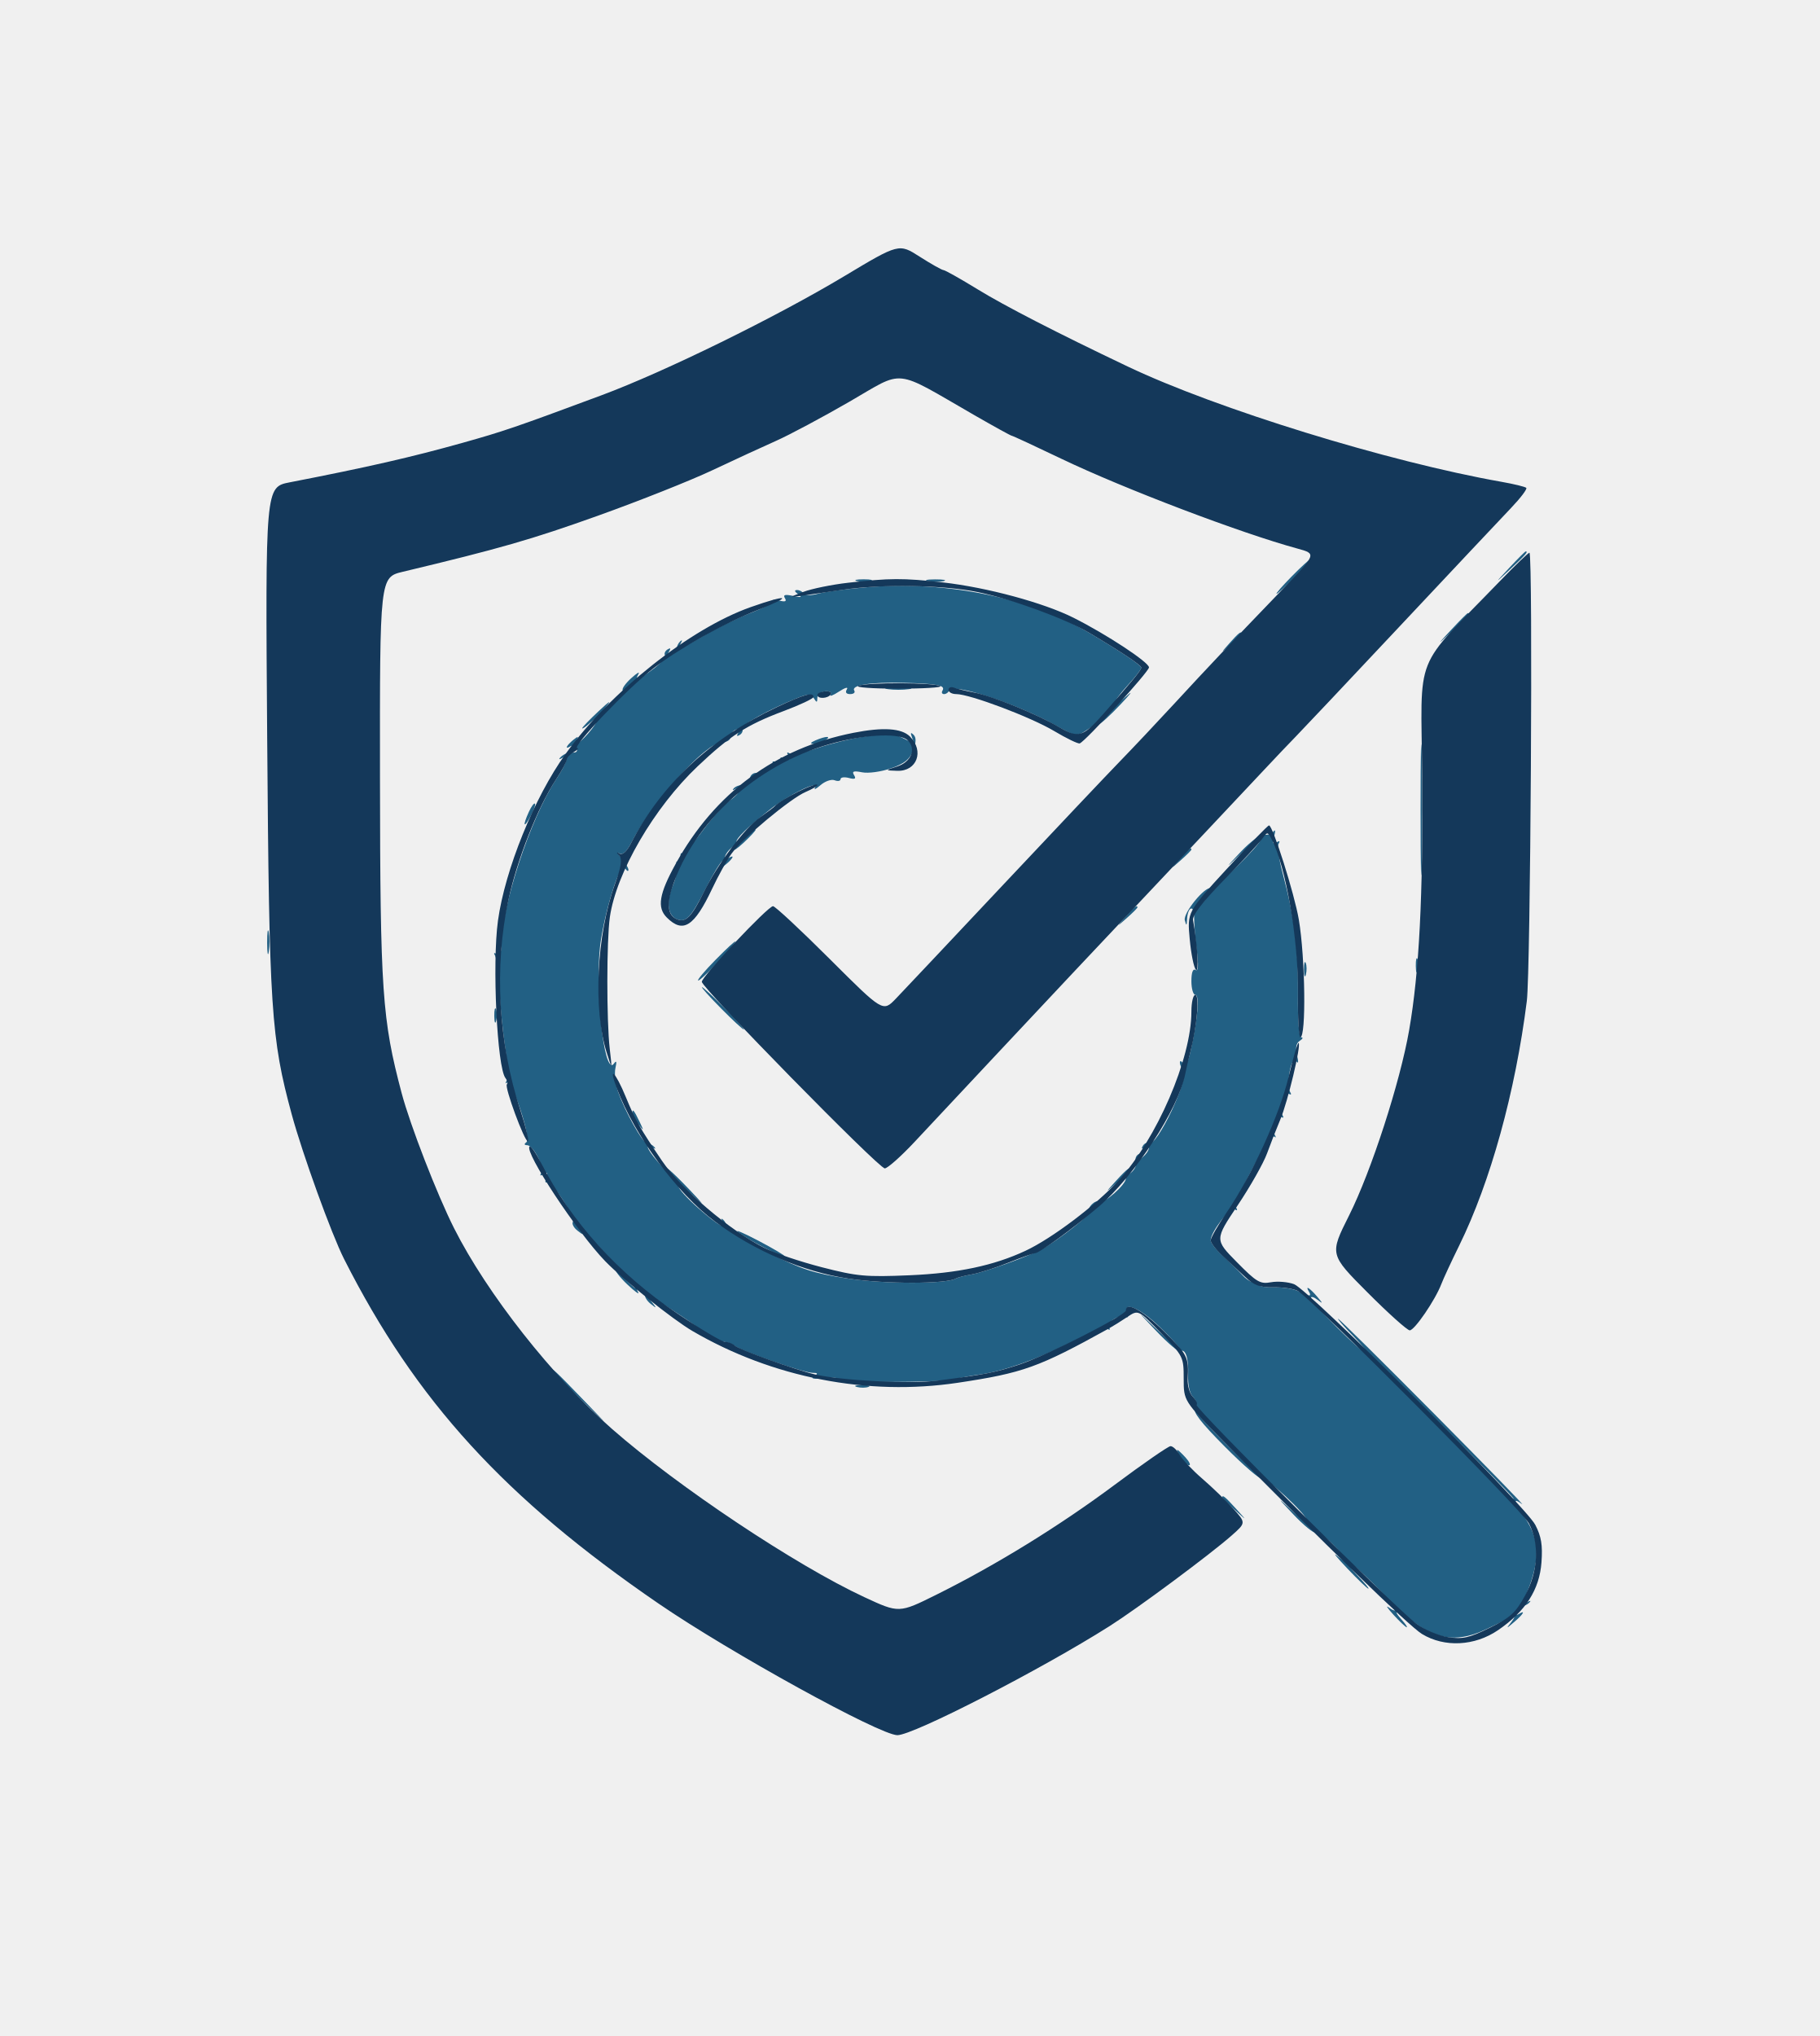
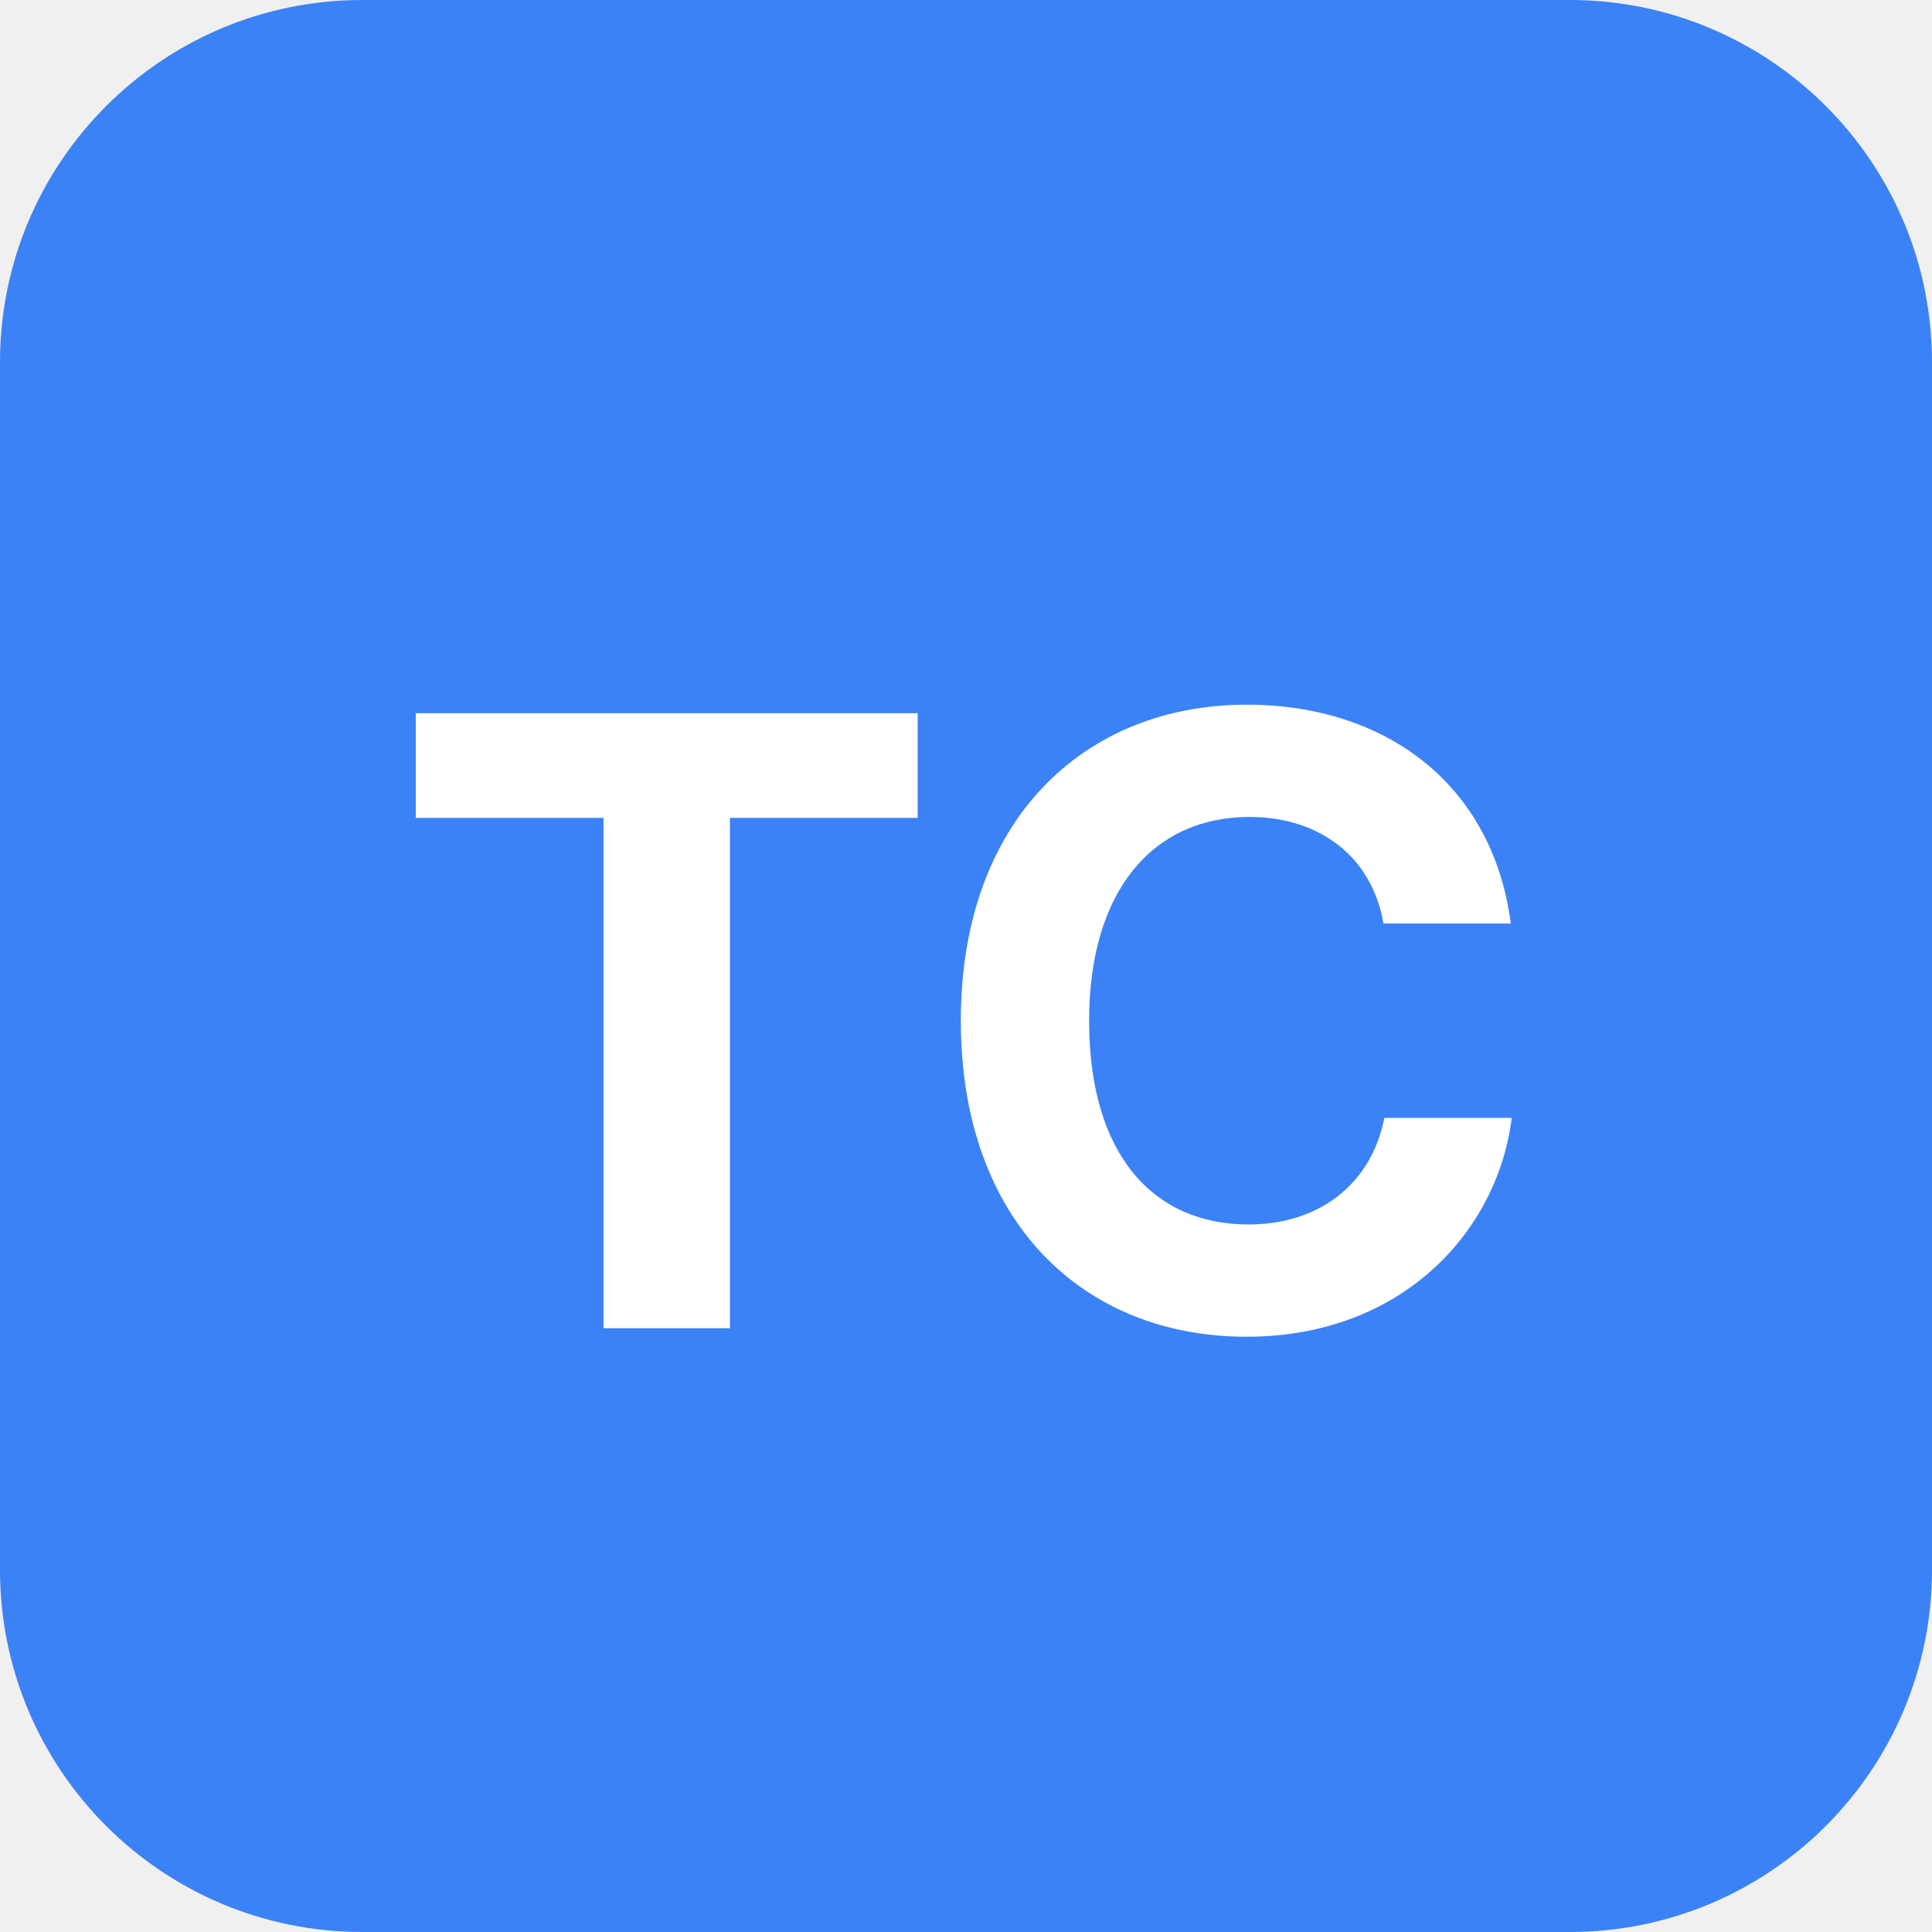
- <svg xmlns="http://www.w3.org/2000/svg" width="472" height="528" viewBox="0 0 472 528" version="1.1">
-   <path d="M 391.453 147.250 C 387.500 151.500, 387.500 151.500, 391.750 147.547 C 395.702 143.871, 396.460 143, 395.703 143 C 395.540 143, 393.627 144.912, 391.453 147.250 M 335 149.500 C 332.571 151.975, 330.809 154, 331.084 154 C 331.359 154, 333.571 151.975, 336 149.500 C 338.429 147.025, 340.191 145, 339.916 145 C 339.641 145, 337.429 147.025, 335 149.500 M 222.250 150.689 C 223.213 150.941, 224.787 150.941, 225.750 150.689 C 226.713 150.438, 225.925 150.232, 224 150.232 C 222.075 150.232, 221.287 150.438, 222.250 150.689 M 240.762 150.707 C 242.006 150.946, 243.806 150.937, 244.762 150.687 C 245.718 150.437, 244.700 150.241, 242.500 150.252 C 240.300 150.263, 239.518 150.468, 240.762 150.707 M 225 152.279 C 219.775 152.708, 214.041 153.458, 212.258 153.946 C 210.321 154.477, 208.788 154.465, 208.449 153.917 C 208.137 153.413, 207.346 153.007, 206.691 153.015 C 205.957 153.025, 206.076 153.440, 207 154.096 C 208.148 154.912, 207.836 155.016, 205.666 154.541 C 203.607 154.090, 203.035 154.247, 203.573 155.117 C 204.092 155.958, 203.670 156.147, 202.155 155.751 C 200.968 155.440, 200.189 155.497, 200.424 155.877 C 200.659 156.257, 198.072 157.645, 194.676 158.962 C 191.279 160.279, 185.949 162.851, 182.832 164.678 C 176.687 168.279, 175.493 168.676, 176.601 166.750 C 177.019 166.024, 176.939 165.849, 176.410 166.333 C 175.910 166.792, 175.500 167.654, 175.500 168.250 C 175.500 168.846, 174.875 169.542, 174.111 169.796 C 173.185 170.105, 172.986 169.831, 173.515 168.975 C 174.040 168.127, 173.912 167.937, 173.138 168.415 C 172.494 168.813, 172.195 169.507, 172.474 169.958 C 172.753 170.409, 171.440 171.953, 169.557 173.389 C 165.825 176.235, 164.479 176.699, 165.602 174.750 C 165.998 174.063, 165.139 174.578, 163.692 175.895 C 162.245 177.213, 161.255 178.604, 161.492 178.987 C 161.729 179.370, 160.256 181.217, 158.221 183.092 C 154.799 186.242, 154.706 186.273, 156.996 183.500 C 158.763 181.359, 158.260 181.632, 155.236 184.453 C 152.906 186.627, 151 188.609, 151 188.858 C 151 189.107, 151.900 188.495, 153 187.500 C 155.788 184.977, 155.446 186.921, 152.516 190.250 C 150.031 193.074, 148.295 193.977, 149.633 191.750 C 150.143 190.901, 149.842 190.940, 148.692 191.872 C 146.900 193.326, 146.358 194.515, 147.931 193.543 C 148.443 193.226, 149.144 193.425, 149.490 193.984 C 149.835 194.543, 149.641 195.056, 149.059 195.125 C 148.477 195.194, 147.588 195.306, 147.083 195.375 C 146.579 195.444, 145.792 195.910, 145.333 196.410 C 144.849 196.939, 145.024 197.019, 145.750 196.601 C 147.800 195.422, 147.181 197.625, 144.176 202.200 C 137.536 212.312, 130.073 235.031, 130.016 245.309 C 130.005 247.175, 129.612 247.879, 128.845 247.405 C 128.136 246.966, 127.962 247.130, 128.395 247.830 C 128.782 248.456, 129.288 252.463, 129.521 256.734 C 129.753 261.005, 130.436 267.757, 131.038 271.738 C 131.640 275.719, 131.806 279.544, 131.406 280.238 C 131.006 280.932, 131.069 281.145, 131.544 280.712 C 132.020 280.278, 133.555 283.428, 134.955 287.712 C 136.580 292.684, 137.138 295.766, 136.500 296.235 C 135.877 296.693, 135.961 296.975, 136.724 296.985 C 138.349 297.005, 141.272 302.751, 140.386 304.184 C 139.930 304.922, 140.147 305.027, 141.015 304.490 C 141.985 303.891, 142.164 304.132, 141.681 305.388 C 141.319 306.332, 141.401 306.870, 141.864 306.584 C 142.943 305.917, 149.313 315.685, 148.576 316.877 C 148.271 317.370, 148.805 318.387, 149.761 319.137 C 151.356 320.387, 151.386 320.334, 150.126 318.500 C 149.371 317.400, 151.292 319.117, 154.395 322.316 C 157.498 325.515, 159.821 328.481, 159.557 328.908 C 159.293 329.334, 160.703 331.217, 162.689 333.092 C 164.675 334.966, 165.945 335.879, 165.511 335.120 C 164.970 334.174, 165.158 333.899, 166.111 334.245 C 166.875 334.523, 167.402 335.213, 167.282 335.779 C 167.162 336.345, 167.837 337.414, 168.782 338.154 C 170.363 339.393, 170.381 339.348, 169 337.587 C 167.018 335.060, 168.120 335.589, 176.771 341.313 C 180.770 343.959, 183.851 346.433, 183.618 346.812 C 183.385 347.190, 184.550 347.598, 186.207 347.718 C 187.863 347.838, 189.756 348.382, 190.412 348.927 C 192.034 350.273, 208.390 355.996, 210.670 356.015 C 212.167 356.028, 212.236 356.197, 211.052 356.947 C 210.098 357.550, 211.123 357.710, 214.052 357.416 C 216.553 357.164, 217.750 357.304, 216.786 357.734 C 214.793 358.625, 244.518 358.590, 247.500 357.698 C 248.600 357.369, 251.525 356.817, 254 356.470 C 260.381 355.577, 268.995 352.527, 278.174 347.913 C 282.525 345.725, 286.586 344.244, 287.197 344.622 C 287.853 345.027, 288.029 344.856, 287.627 344.205 C 286.834 342.922, 290.574 340.619, 292.009 341.506 C 292.553 341.842, 292.716 341.424, 292.382 340.552 C 291.118 337.260, 295.632 339.170, 300.750 344.092 C 303.637 346.870, 306 349.432, 306 349.787 C 306 350.141, 303.413 347.972, 300.250 344.966 C 294.500 339.500, 294.500 339.500, 299.920 345.204 C 302.901 348.341, 305.683 350.696, 306.101 350.437 C 307.449 349.604, 308.317 352.204, 308.151 356.581 C 308.055 359.120, 308.562 361.419, 309.404 362.261 C 310.312 363.169, 310.504 364.181, 309.939 365.088 C 309.294 366.123, 311.366 368.820, 317.708 375.199 C 322.465 379.983, 326.726 383.670, 327.177 383.391 C 328.159 382.784, 339 392.831, 339 394.348 C 339 394.930, 337.087 393.629, 334.750 391.456 C 331.112 388.075, 331.208 388.255, 335.418 392.709 C 338.123 395.569, 340.708 397.681, 341.161 397.400 C 341.615 397.120, 343.564 398.423, 345.493 400.296 C 349.369 404.060, 350.304 406.396, 346.750 403.436 C 345.512 402.405, 346.733 403.910, 349.462 406.781 C 352.192 409.651, 354.643 412, 354.909 412 C 355.175 412, 353.866 410.425, 352 408.500 C 350.134 406.575, 349.048 405, 349.585 405 C 350.773 405, 362 416.215, 362 417.401 C 362 417.865, 361.212 417.644, 360.250 416.911 C 359.288 416.177, 359.822 417.022, 361.437 418.788 C 363.052 420.555, 364.585 422, 364.842 422 C 365.099 422, 364.495 421.100, 363.500 420 C 360.916 417.144, 362.367 417.529, 367.091 420.951 C 373.263 425.422, 378.566 425.835, 385.684 422.402 C 388.883 420.858, 391.950 419.389, 392.500 419.135 C 393.050 418.882, 392.833 419.535, 392.017 420.587 C 390.558 422.469, 390.570 422.469, 392.767 420.595 C 395.128 418.581, 395.772 417.405, 393.870 418.580 C 393.185 419.004, 392.923 418.732, 393.204 417.889 C 393.458 417.125, 394.154 416.500, 394.750 416.500 C 395.346 416.500, 396.208 416.090, 396.667 415.590 C 397.161 415.050, 396.922 415.015, 396.080 415.504 C 394.972 416.147, 394.837 415.907, 395.465 414.414 C 399.555 404.685, 399.529 399.533, 395.362 393.392 C 392.551 389.249, 392.374 388.289, 394.750 390.060 C 395.712 390.778, 385.478 380.258, 372.008 366.682 C 358.537 353.107, 347.306 342, 347.049 342 C 346.793 342, 348.571 344.025, 351 346.500 C 353.429 348.975, 354.973 351, 354.431 351 C 353.235 351, 340 337.796, 340 336.602 C 340 336.136, 340.788 336.365, 341.750 337.110 C 343.175 338.214, 343.146 338.050, 341.595 336.233 C 339.643 333.945, 338.394 333.210, 339.500 335 C 340.309 336.309, 339.366 336.266, 336.769 334.876 C 335.615 334.259, 332.703 333.792, 330.298 333.841 C 327.762 333.892, 326.173 333.528, 326.515 332.976 C 326.839 332.452, 326.498 332.256, 325.757 332.540 C 325.016 332.824, 323.474 332.031, 322.329 330.778 C 321.185 329.525, 318.842 327.224, 317.124 325.665 C 315.406 324.106, 314 322.298, 314 321.647 C 314 319.487, 319.077 312.930, 320.208 313.629 C 320.851 314.026, 321.027 313.852, 320.631 313.212 C 319.758 311.799, 329.398 293.756, 330.494 294.751 C 330.949 295.163, 330.994 294.933, 330.596 294.241 C 329.594 292.501, 330.898 288.819, 332.227 289.640 C 332.855 290.029, 333.022 289.845, 332.624 289.200 C 331.630 287.592, 333.018 282.893, 334.261 283.661 C 334.884 284.046, 335.010 283.826, 334.573 283.118 C 333.447 281.297, 334.995 273.400, 336.140 275.119 C 336.747 276.029, 336.834 275.525, 336.395 273.643 C 335.943 271.701, 336.173 270.504, 337.115 269.908 C 337.877 269.425, 338.050 269.024, 337.500 269.015 C 336.885 269.006, 336.551 264.640, 336.632 257.682 C 336.765 246.238, 335.669 237.673, 332.607 226.214 C 331.683 222.757, 331.238 219.425, 331.618 218.809 C 332.059 218.095, 331.853 217.973, 331.047 218.471 C 330.108 219.051, 329.958 218.643, 330.458 216.875 C 330.828 215.569, 330.764 214.999, 330.316 215.608 C 329.867 216.218, 328.760 216.602, 327.856 216.462 C 326.952 216.323, 324.252 218.299, 321.856 220.854 C 317.500 225.500, 317.500 225.500, 322.250 221.042 C 324.863 218.590, 327 217.068, 327 217.661 C 327 218.990, 315.151 230.577, 314.074 230.299 C 312.440 229.878, 306.815 236.797, 307.290 238.644 C 307.693 240.208, 307.786 240.155, 307.884 238.309 C 308.055 235.075, 309.775 234.560, 309.706 237.764 C 309.674 239.269, 309.979 243.131, 310.384 246.346 C 310.892 250.379, 310.791 251.989, 310.060 251.537 C 309.389 251.123, 309 252.189, 309 254.441 C 309 256.398, 309.463 258, 310.028 258 C 311.156 258, 310.631 264.322, 308.835 272.356 C 308.086 275.709, 307.483 276.793, 306.890 275.856 C 306.417 275.110, 306.024 274.972, 306.015 275.550 C 306.007 276.127, 306.410 277.027, 306.910 277.550 C 308.633 279.348, 299.951 297.706, 297.960 296.475 C 297.508 296.196, 296.813 296.494, 296.415 297.138 C 295.963 297.869, 296.124 298.041, 296.845 297.595 C 298.648 296.482, 298.200 298.593, 296.308 300.128 C 294.867 301.296, 294.742 301.292, 295.463 300.095 C 296.025 299.162, 295.936 298.921, 295.198 299.378 C 294.587 299.755, 294.313 300.653, 294.589 301.372 C 294.865 302.091, 294.309 303.314, 293.354 304.090 C 292.231 305.001, 291.882 305.058, 292.367 304.250 C 293.676 302.071, 292.472 302.892, 289.437 306.246 C 286.612 309.369, 286.605 309.400, 289.250 307.072 C 290.762 305.741, 292 305.096, 292 305.639 C 292 307.227, 286.256 312.276, 285.195 311.620 C 284.104 310.946, 281.703 313.370, 282.586 314.253 C 283.133 314.800, 274.642 321.498, 270.500 323.787 C 267.034 325.704, 255.553 329.874, 252.040 330.493 C 250.185 330.820, 248.322 331.301, 247.898 331.563 C 245.559 333.008, 229.518 333.021, 220 331.584 C 211.062 330.236, 207.938 329.219, 199 324.750 C 193.225 321.862, 188.500 318.975, 188.500 318.333 C 188.500 317.692, 188.090 316.792, 187.590 316.333 C 187.061 315.849, 186.981 316.024, 187.399 316.750 C 188.832 319.241, 186.357 317.905, 181.233 313.422 C 178.355 310.905, 176 308.338, 176 307.720 C 176 307.101, 177.912 308.370, 180.250 310.542 C 182.909 313.011, 182.453 312.338, 179.034 308.745 C 173.660 303.096, 171.333 301.246, 174.095 304.816 C 174.868 305.815, 173.814 304.803, 171.753 302.566 C 168.022 298.518, 166.869 296.231, 169.250 297.601 C 169.976 298.019, 170.151 297.939, 169.667 297.410 C 169.208 296.910, 168.388 296.500, 167.845 296.500 C 166.713 296.500, 162.054 288.206, 160.260 283 C 159.597 281.075, 159.306 278.375, 159.614 277 C 160.002 275.264, 159.884 274.907, 159.226 275.833 C 156.571 279.571, 154.016 254.596, 155.909 243.404 C 157.573 233.570, 161.016 223.417, 162.105 225.135 C 162.580 225.886, 162.976 226.085, 162.985 225.579 C 162.993 225.072, 162.213 223.757, 161.250 222.657 C 160.287 221.556, 160.043 220.973, 160.707 221.361 C 161.462 221.801, 162.547 220.835, 163.602 218.783 C 169.189 207.912, 183.080 192.500, 187.290 192.500 C 188.519 192.500, 189.493 191.875, 189.495 191.083 C 189.498 190.304, 190.125 189.458, 190.889 189.204 C 191.815 188.895, 192.014 189.169, 191.485 190.025 C 190.960 190.873, 191.088 191.063, 191.862 190.585 C 192.506 190.187, 192.783 189.458, 192.478 188.965 C 191.954 188.116, 199.533 183.919, 206.842 181.011 C 209.669 179.886, 210.322 179.898, 211.077 181.090 C 211.825 182.272, 211.972 182.251, 211.985 180.963 C 211.993 180.117, 212.910 179.357, 214.022 179.273 C 215.197 179.185, 215.773 179.558, 215.398 180.164 C 215.044 180.738, 216.029 180.373, 217.588 179.354 C 219.147 178.334, 220.076 178.063, 219.652 178.750 C 219.158 179.552, 219.461 180, 220.500 180 C 221.390 180, 221.870 179.598, 221.566 179.107 C 220.674 177.664, 225.733 176.867, 234.410 177.083 C 243.190 177.301, 245.289 177.724, 244.435 179.105 C 244.131 179.597, 244.321 180, 244.858 180 C 245.394 180, 245.983 179.580, 246.167 179.066 C 246.914 176.973, 263.813 182.505, 273.837 188.124 C 279.077 191.061, 279.223 191.083, 281.837 189.335 C 283.302 188.356, 284.766 187.631, 285.090 187.724 C 285.415 187.817, 287.890 185.560, 290.590 182.709 C 293.291 179.857, 294.038 178.840, 292.250 180.449 C 287.931 184.337, 288.101 182.489, 292.505 177.694 C 294.427 175.601, 296 173.573, 296 173.187 C 296 172.520, 291.195 169.291, 282.596 164.178 C 267.198 155.024, 245.698 150.582, 225 152.279 M 376.453 163.250 C 372.500 167.500, 372.500 167.500, 376.750 163.547 C 380.702 159.871, 381.460 159, 380.703 159 C 380.540 159, 378.627 160.912, 376.453 163.250 M 318.924 166.750 C 316.500 169.500, 316.500 169.500, 319.250 167.076 C 320.762 165.742, 322 164.505, 322 164.326 C 322 163.541, 321.190 164.180, 318.924 166.750 M 230.250 178.716 C 231.762 178.945, 234.238 178.945, 235.750 178.716 C 237.262 178.487, 236.025 178.300, 233 178.300 C 229.975 178.300, 228.738 178.487, 230.250 178.716 M 368.439 210 C 368.439 225.125, 368.578 231.313, 368.748 223.750 C 368.917 216.188, 368.917 203.813, 368.748 196.250 C 368.578 188.688, 368.439 194.875, 368.439 210 M 223.870 191.071 C 220.773 191.526, 215.462 192.834, 212.069 193.977 C 208.675 195.120, 205.402 195.748, 204.795 195.373 C 204.078 194.930, 203.978 195.156, 204.510 196.015 C 205.109 196.985, 204.868 197.164, 203.612 196.681 C 202.456 196.238, 202.130 196.401, 202.612 197.181 C 203.095 197.962, 202.769 198.125, 201.612 197.681 C 200.668 197.319, 200.142 197.421, 200.442 197.907 C 201.033 198.862, 198.429 200.349, 196 200.444 C 195.175 200.476, 194.499 201.177, 194.497 202.001 C 194.496 202.826, 193.740 203.506, 192.818 203.513 C 191.896 203.520, 190.772 203.929, 190.321 204.423 C 189.852 204.936, 190.036 205.012, 190.750 204.601 C 193.145 203.223, 191.982 205.782, 189.463 207.432 C 188.068 208.346, 184.863 211.886, 182.341 215.297 C 179.818 218.709, 177.376 221.393, 176.913 221.262 C 176.451 221.131, 176.357 221.767, 176.706 222.676 C 177.128 223.777, 176.953 224.089, 176.181 223.612 C 175.445 223.157, 175.223 223.419, 175.574 224.331 C 175.877 225.121, 175.400 227.501, 174.514 229.622 C 172.712 233.933, 173.156 237.462, 175.618 238.407 C 177.940 239.298, 179.247 237.893, 183.023 230.454 C 184.852 226.851, 186.790 223.630, 187.329 223.297 C 187.930 222.925, 187.982 223.233, 187.463 224.095 C 186.742 225.292, 186.867 225.296, 188.308 224.128 C 190.140 222.642, 190.628 221.494, 189 222.500 C 187.311 223.544, 187.894 221.331, 189.692 219.872 C 191.150 218.689, 191.267 218.707, 190.537 220 C 190.072 220.825, 191.110 220.178, 192.845 218.563 C 194.580 216.948, 196 215.407, 196 215.139 C 196 214.871, 194.875 215.708, 193.500 217 C 192.125 218.292, 191 218.867, 191 218.278 C 191 217.324, 193.974 214.464, 199.608 210 C 204.576 206.064, 212.628 202.130, 211.392 204.242 C 210.987 204.934, 211.617 204.658, 212.791 203.629 C 213.965 202.600, 215.617 202.023, 216.463 202.347 C 217.308 202.672, 218 202.543, 218 202.062 C 218 201.581, 218.970 201.441, 220.156 201.751 C 221.756 202.169, 222.105 201.979, 221.508 201.013 C 220.891 200.015, 221.382 199.845, 223.601 200.285 C 225.211 200.604, 228.545 200.143, 231.099 199.249 C 234.597 198.023, 235.972 196.913, 236.841 194.611 C 237.639 192.495, 237.667 191.270, 236.932 190.542 C 236.200 189.816, 236.083 190.029, 236.546 191.245 C 237.160 192.859, 236.996 192.879, 234.355 191.501 C 232.785 190.682, 231.050 190.064, 230.500 190.128 C 229.950 190.192, 226.966 190.616, 223.870 191.071 M 211.500 192 C 210.181 192.567, 210.011 192.878, 211 192.914 C 211.825 192.945, 213.175 192.533, 214 192 C 215.828 190.819, 214.249 190.819, 211.500 192 M 137.162 210.543 C 135.487 214.220, 135.807 215.005, 137.618 211.662 C 138.464 210.100, 138.969 208.636, 138.741 208.407 C 138.512 208.179, 137.802 209.140, 137.162 210.543 M 305.924 222.750 C 303.500 225.500, 303.500 225.500, 306.250 223.076 C 307.762 221.742, 309 220.505, 309 220.326 C 309 219.541, 308.190 220.180, 305.924 222.750 M 311.500 233 C 310.505 234.100, 310.102 235, 310.604 235 C 311.107 235, 312.081 234.100, 312.768 233 C 313.455 231.900, 313.858 231, 313.663 231 C 313.469 231, 312.495 231.900, 311.500 233 M 291.924 237.750 C 289.500 240.500, 289.500 240.500, 292.250 238.076 C 293.762 236.742, 295 235.505, 295 235.326 C 295 234.541, 294.190 235.180, 291.924 237.750 M 69.286 244.500 C 69.294 247.250, 69.488 248.256, 69.718 246.736 C 69.947 245.216, 69.941 242.966, 69.704 241.736 C 69.467 240.506, 69.279 241.750, 69.286 244.500 M 185.523 248.977 C 182.827 251.714, 180.818 254.097, 181.060 254.271 C 181.302 254.445, 183.705 252.206, 186.401 249.294 C 192.597 242.601, 192.011 242.389, 185.523 248.977 M 367.195 250.500 C 367.215 252.150, 367.439 252.704, 367.693 251.731 C 367.947 250.758, 367.930 249.408, 367.656 248.731 C 367.382 248.054, 367.175 248.850, 367.195 250.500 M 338.195 251.500 C 338.215 253.150, 338.439 253.704, 338.693 252.731 C 338.947 251.758, 338.930 250.408, 338.656 249.731 C 338.382 249.054, 338.175 249.850, 338.195 251.500 M 187 261.500 C 189.987 264.525, 192.657 267, 192.932 267 C 193.207 267, 190.987 264.525, 188 261.500 C 185.013 258.475, 182.343 256, 182.068 256 C 181.793 256, 184.013 258.475, 187 261.500 M 128.195 263.500 C 128.215 265.150, 128.439 265.704, 128.693 264.731 C 128.947 263.758, 128.930 262.408, 128.656 261.731 C 128.382 261.054, 128.175 261.850, 128.195 263.500 M 164 288.642 C 164 289.179, 164.700 290.491, 165.555 291.559 C 167.022 293.389, 167.042 293.357, 165.920 291 C 164.462 287.939, 164 287.372, 164 288.642 M 191.500 319.570 C 193.934 321.505, 203.076 326.259, 203.513 325.817 C 203.686 325.643, 200.603 323.808, 196.663 321.740 C 192.724 319.673, 190.400 318.696, 191.500 319.570 M 161.948 331.444 C 163.268 332.850, 164.499 334, 164.683 334 C 165.584 334, 162.347 329.963, 161.045 329.464 C 160.221 329.148, 160.627 330.039, 161.948 331.444 M 358.022 354.500 C 362.895 360.105, 392.211 389.123, 392.604 388.730 C 392.781 388.552, 384.291 379.878, 373.736 369.453 C 363.181 359.029, 356.110 352.300, 358.022 354.500 M 143 355.275 C 143 355.426, 146.488 358.914, 150.750 363.025 C 158.500 370.500, 158.500 370.500, 151.025 362.750 C 144.082 355.552, 143 354.544, 143 355.275 M 222.269 359.693 C 223.242 359.947, 224.592 359.930, 225.269 359.656 C 225.946 359.382, 225.150 359.175, 223.500 359.195 C 221.850 359.215, 221.296 359.439, 222.269 359.693 M 317.969 374.469 C 322.603 379.127, 326.591 382.743, 326.830 382.503 C 327.319 382.014, 311.157 366, 310.174 366 C 309.828 366, 313.336 369.811, 317.969 374.469 M 306.232 378 C 306.919 379.100, 307.893 380, 308.396 380 C 308.898 380, 308.495 379.100, 307.500 378 C 306.505 376.900, 305.531 376, 305.337 376 C 305.142 376, 305.545 376.900, 306.232 378 M 317 388.313 C 317 388.485, 318.462 389.948, 320.250 391.563 C 323.500 394.500, 323.500 394.500, 320.563 391.250 C 317.825 388.221, 317 387.540, 317 388.313" stroke="none" fill="#226084" fill-rule="evenodd" />
-   <path d="M 218.985 71.613 C 201.235 82.262, 172.360 96.426, 156 102.509 C 133.676 110.809, 130.647 111.846, 120 114.832 C 106.709 118.560, 95.268 121.175, 75.159 125.080 C 68.818 126.312, 68.818 126.312, 69.297 191.406 C 69.816 261.895, 70.295 269.232, 75.664 289 C 78.455 299.276, 85.974 320.046, 89.239 326.500 C 107.855 363.296, 130.850 388.482, 170.865 415.902 C 189.299 428.534, 228.138 449.932, 232.730 449.986 C 236.792 450.033, 269.905 433.021, 287.776 421.705 C 294.941 417.169, 313.881 403.112, 319.433 398.210 C 323.160 394.920, 323.160 394.920, 319.830 391.210 C 317.999 389.170, 314.411 385.700, 311.858 383.500 C 309.305 381.300, 306.641 378.488, 305.939 377.250 C 305.237 376.013, 304.176 375.016, 303.581 375.035 C 302.986 375.054, 296.485 379.553, 289.134 385.033 C 274.778 395.733, 258.339 405.864, 242.832 413.568 C 233.168 418.368, 233.168 418.368, 224.157 414.181 C 206.407 405.934, 175.890 385.597, 158.770 370.606 C 143.295 357.055, 126.313 335.480, 117.757 318.500 C 113.351 309.756, 106.374 291.776, 104.176 283.500 C 99.108 264.420, 98.606 257.100, 98.551 201.603 C 98.500 149.706, 98.500 149.706, 104.500 148.273 C 129.561 142.286, 137.821 139.914, 155 133.768 C 165.725 129.932, 179.134 124.606, 184.797 121.931 C 190.461 119.257, 197.886 115.831, 201.297 114.318 C 204.709 112.805, 213.270 108.236, 220.323 104.164 C 234.838 95.784, 231.423 95.414, 252.741 107.682 C 257.824 110.607, 262.169 113, 262.397 113 C 262.625 113, 268.446 115.699, 275.331 118.997 C 291.450 126.718, 321.791 138.258, 336.500 142.262 C 341.500 143.623, 341.500 143.623, 332.416 153.061 C 318.228 167.803, 313.463 172.837, 304.676 182.363 C 300.179 187.237, 293.800 194.004, 290.500 197.400 C 287.200 200.796, 273.520 215.258, 260.100 229.537 C 246.680 243.817, 234.191 257.068, 232.348 258.985 C 228.997 262.470, 228.997 262.470, 215.235 248.735 C 207.667 241.181, 201.031 235, 200.489 235 C 199.179 235, 182.052 253.188, 182.023 254.611 C 181.991 256.174, 227.909 303, 229.474 303 C 230.180 303, 233.625 299.945, 237.129 296.211 C 240.633 292.476, 250.005 282.464, 257.956 273.961 C 270.839 260.183, 280.500 249.913, 312.470 216.012 C 317.403 210.780, 324.153 203.601, 327.470 200.057 C 330.786 196.514, 334.637 192.464, 336.027 191.057 C 337.416 189.651, 349.534 176.800, 362.955 162.500 C 376.375 148.200, 389.386 134.373, 391.868 131.773 C 394.349 129.173, 396.142 126.809, 395.853 126.519 C 395.563 126.229, 392.665 125.523, 389.413 124.948 C 360.102 119.774, 315.577 106.041, 292.500 95.057 C 274.115 86.306, 260.594 79.352, 253.500 74.998 C 249.100 72.298, 245.141 70.069, 244.702 70.044 C 244.263 70.020, 241.483 68.452, 238.525 66.559 C 233.145 63.118, 233.145 63.118, 218.985 71.613 M 388.942 150.780 C 366.235 174.307, 368.583 168.413, 368.849 201.223 C 369.102 232.287, 368.090 252.075, 365.479 267.124 C 363.129 280.668, 355.644 303.752, 349.877 315.244 C 344.833 325.297, 344.833 325.297, 354.648 335.148 C 360.046 340.567, 364.987 345, 365.627 345 C 366.876 345, 372.256 337.121, 373.822 333 C 374.344 331.625, 376.432 327.125, 378.461 323 C 386.558 306.545, 393.024 283.161, 395.993 259.598 C 396.965 251.889, 397.602 144.269, 396.682 143.349 C 396.523 143.190, 393.040 146.534, 388.942 150.780 M 219.889 151.135 C 215.704 151.615, 210.529 152.673, 208.389 153.485 C 204.500 154.961, 204.500 154.961, 208 154.485 C 209.925 154.223, 214.650 153.538, 218.500 152.962 C 228.728 151.434, 244.641 151.703, 253.642 153.556 C 262.394 155.359, 276.384 160.480, 282.500 164.119 C 291.094 169.233, 296 172.514, 296 173.146 C 296 173.776, 293.684 176.599, 286.086 185.228 C 280.885 191.135, 279.687 191.487, 274.714 188.573 C 268.959 185.200, 257.361 180.478, 252.672 179.598 C 250.574 179.205, 248.215 178.636, 247.429 178.334 C 246.643 178.033, 246 178.284, 246 178.893 C 246 179.502, 246.901 180, 248.002 180 C 251.531 180, 267.300 185.945, 273.382 189.568 C 276.621 191.498, 279.617 192.947, 280.040 192.788 C 281.557 192.220, 298 174.176, 298 173.080 C 298 171.752, 286.993 164.509, 278.447 160.213 C 270.680 156.308, 255.967 152.330, 244.500 151.034 C 234.312 149.882, 230.677 149.897, 219.889 151.135 M 194.719 157.435 C 178.987 162.988, 158.333 179.358, 146.696 195.500 C 138.608 206.719, 130.977 225.531, 129.152 238.750 C 127.619 249.851, 128.912 276.856, 131.107 279.592 C 131.588 280.193, 131.748 280.918, 131.462 281.205 C 130.794 281.873, 136.004 296, 136.918 296 C 137.296 296, 136.389 292.269, 134.903 287.709 C 129.250 270.368, 128.146 250.813, 131.842 233.500 C 134.088 222.981, 139.426 209.434, 144.176 202.200 C 145.729 199.835, 147 197.495, 147 197 C 147 196.504, 147.787 195.641, 148.750 195.080 C 149.713 194.519, 150.159 194.047, 149.742 194.030 C 148.016 193.961, 162.897 178.358, 169.575 173.235 C 176.343 168.043, 188.029 161.520, 196.500 158.206 C 205.890 154.532, 204.567 153.960, 194.719 157.435 M 222.655 177.843 C 221.641 178.255, 226.244 178.593, 232.885 178.593 C 239.525 178.593, 244.470 178.291, 243.873 177.922 C 242.365 176.990, 224.913 176.925, 222.655 177.843 M 212 180.213 C 212 181.319, 214.760 181.197, 215.463 180.061 C 215.782 179.544, 215.134 179.190, 214.022 179.273 C 212.910 179.357, 212 179.780, 212 180.213 M 201.500 183.377 C 184.214 191.539, 171.498 203.419, 163.602 218.783 C 162.563 220.805, 161.451 221.805, 160.707 221.386 C 159.815 220.884, 159.789 221.021, 160.606 221.909 C 161.421 222.795, 161.124 224.739, 159.476 229.306 C 154.708 242.519, 153.779 261.686, 157.359 273 C 158.783 277.500, 158.783 277.500, 158.141 272 C 157.302 264.801, 157.318 243.766, 158.168 237.855 C 159.832 226.274, 169.655 209.410, 180.974 198.700 C 189.369 190.757, 193.692 187.981, 203.239 184.402 C 207.496 182.806, 210.983 181.162, 210.989 180.750 C 211.009 179.368, 208.548 180.049, 201.500 183.377 M 221.324 190.045 C 201.124 194.039, 185.432 205.604, 175.255 224 C 170.945 231.789, 170.352 235.352, 172.935 237.935 C 177.152 242.152, 180.050 240.314, 184.703 230.467 C 186.272 227.149, 188.528 223.068, 189.717 221.398 C 192.522 217.459, 205.079 207.006, 208.975 205.369 C 210.639 204.669, 212 203.859, 212 203.570 C 212 202.597, 202.504 207.307, 201 209.025 C 200.725 209.339, 198.988 210.653, 197.140 211.944 C 193.068 214.791, 186.078 224.097, 182.462 231.488 C 179.404 237.738, 177.893 239.280, 175.665 238.425 C 172.987 237.397, 172.765 234.244, 174.957 228.385 C 181.213 211.663, 197.843 197.386, 216.679 192.564 C 225.313 190.354, 233.536 190.109, 235.434 192.006 C 237.695 194.266, 236.333 197.598, 232.665 198.778 C 229.500 199.796, 229.500 199.796, 232.715 199.898 C 237.818 200.060, 239.771 194.771, 236 191 C 233.838 188.838, 229.017 188.524, 221.324 190.045 M 318.208 225.308 C 307.916 236.500, 307.916 236.500, 308.559 243.500 C 308.912 247.350, 309.637 250.950, 310.169 251.500 C 311.031 252.390, 310.595 244.884, 309.423 238.644 C 309.189 237.402, 311.861 233.932, 317.507 228.144 C 322.145 223.390, 326.569 218.631, 327.338 217.570 C 328.719 215.665, 328.750 215.665, 329.782 217.593 C 333.482 224.506, 336.792 243.880, 336.632 257.682 C 336.559 263.907, 336.837 269, 337.250 269 C 338.793 269, 338.531 248.379, 336.864 238.500 C 335.729 231.781, 330.089 213.968, 329.124 214.058 C 328.781 214.089, 323.869 219.152, 318.208 225.308 M 309 262.340 C 309 274.564, 300.052 295.289, 290.070 306.182 C 284.221 312.565, 272.841 321.154, 265.980 324.363 C 257.749 328.213, 248.426 330.183, 235.908 330.717 C 224.538 331.202, 222.326 330.999, 213.131 328.631 C 207.530 327.188, 200.815 324.927, 198.209 323.606 C 189.178 319.029, 176.655 308.362, 171.671 301 C 165.984 292.599, 164.740 290.407, 162.326 284.528 C 159.647 278.004, 157.642 276.043, 159.965 282.218 C 164.616 294.580, 175.574 309.455, 185.425 316.778 C 195.768 324.467, 208.223 329.783, 220.135 331.594 C 229.532 333.022, 245.566 333.004, 247.898 331.563 C 248.322 331.301, 250.185 330.820, 252.040 330.493 C 253.894 330.166, 258.167 328.797, 261.534 327.450 C 264.902 326.102, 268.011 325, 268.444 325 C 269.511 325, 278.300 318.585, 284.840 313.033 C 294.231 305.060, 305.676 287.545, 307.407 278.496 C 307.618 277.394, 308.250 274.694, 308.812 272.496 C 310.467 266.028, 311.128 258, 310.006 258 C 309.453 258, 309 259.953, 309 262.340 M 334.219 279.210 C 331.854 289.166, 324.719 304.782, 318.095 314.500 C 315.845 317.800, 314.004 321.024, 314.002 321.665 C 314.001 322.306, 315.376 324.106, 317.059 325.665 C 318.741 327.224, 321.420 329.721, 323.012 331.214 C 325.299 333.358, 326.828 333.910, 330.289 333.841 C 332.698 333.793, 335.532 334.214, 336.585 334.779 C 340.085 336.653, 394.767 391.649, 396.540 395.078 C 399.303 400.420, 398.919 407.577, 395.537 413.771 C 393.087 418.258, 391.723 419.503, 386.366 422.140 C 381.047 424.759, 379.385 425.135, 375.619 424.570 C 373.158 424.201, 369.450 422.634, 367.333 421.067 C 361.981 417.109, 309.657 365.009, 310.344 364.323 C 310.652 364.014, 310.222 363.079, 309.388 362.245 C 308.553 361.410, 307.945 359.326, 308.036 357.614 C 308.341 351.909, 308.035 351.301, 301.750 345.139 C 296.195 339.693, 292 337.416, 292 339.848 C 292 341.084, 271.519 351.498, 264.500 353.830 C 258.260 355.903, 255.461 356.454, 243.115 358.038 C 236.078 358.941, 218.303 358.042, 211.373 356.433 C 206.426 355.284, 191.545 349.932, 190.550 348.944 C 190.027 348.425, 188.922 348, 188.094 348 C 187.266 348, 181.619 344.641, 175.544 340.536 C 160.226 330.183, 148.240 316.934, 140.364 301.651 C 138.990 298.983, 137.630 297.037, 137.342 297.325 C 135.935 298.731, 149.693 319.581, 156.971 327.074 C 161.782 332.027, 174.459 342.172, 179.567 345.157 C 200.319 357.283, 225.020 362.105, 248.415 358.597 C 265.327 356.061, 269.349 354.618, 287.500 344.572 C 288.600 343.963, 290.789 342.600, 292.364 341.543 C 295.228 339.621, 295.228 339.621, 301.114 345.711 C 306.906 351.703, 307 351.893, 307 357.545 C 307 363.290, 307 363.290, 317.250 373.727 C 342.898 399.845, 365.413 421.691, 368.799 423.745 C 374.647 427.292, 382.458 426.898, 388.536 422.750 C 395.663 417.886, 399.283 412.230, 399.795 405.160 C 400.120 400.663, 399.753 398.453, 398.176 395.421 C 395.576 390.421, 339.473 334.456, 335.627 333.025 C 334.046 332.437, 331.346 332.215, 329.627 332.531 C 326.826 333.047, 325.902 332.500, 320.770 327.294 C 315.040 321.482, 315.040 321.482, 320.994 312.592 C 324.269 307.703, 327.702 301.632, 328.623 299.101 C 329.545 296.571, 331.095 292.612, 332.069 290.304 C 333.994 285.742, 337.482 271.149, 336.809 270.476 C 336.580 270.247, 335.415 274.177, 334.219 279.210" stroke="none" fill="#14385a" fill-rule="evenodd" />
+ <svg xmlns="http://www.w3.org/2000/svg" viewBox="0 0 32 32">
+   <rect width="32" height="32" rx="6" fill="#3b82f6" />
+   <text x="16" y="22" font-family="system-ui, -apple-system, sans-serif" font-size="14" font-weight="bold" fill="white" text-anchor="middle">TC</text>
</svg>
